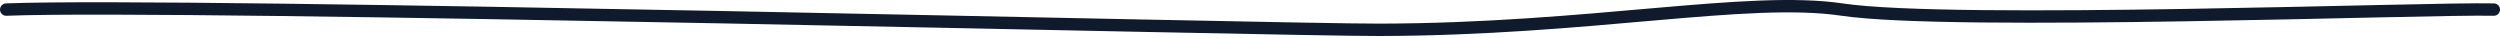
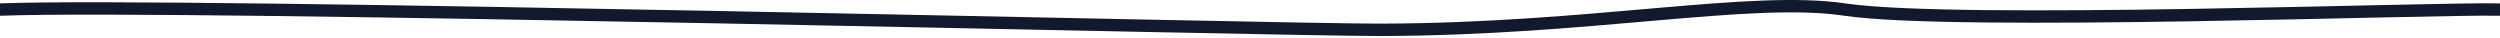
- <svg xmlns="http://www.w3.org/2000/svg" overflow="visible" width="202" height="3" viewBox="0 0 202 3" fill="none" preserveAspectRatio="none">
+ <svg xmlns="http://www.w3.org/2000/svg" overflow="visible" width="202" height="3" viewBox="0.5 0 201 3" fill="none" preserveAspectRatio="none">
  <path d="M0.5 0.774C14.854 0.213 102.991 2.425 111.48 2.409C128.434 2.377 141.216 -0.357 148.836 0.774C157.798 2.105 196.157 0.639 201.5 0.774" stroke="#0F1A2D" stroke-linecap="round" vector-effect="non-scaling-stroke" />
</svg>
